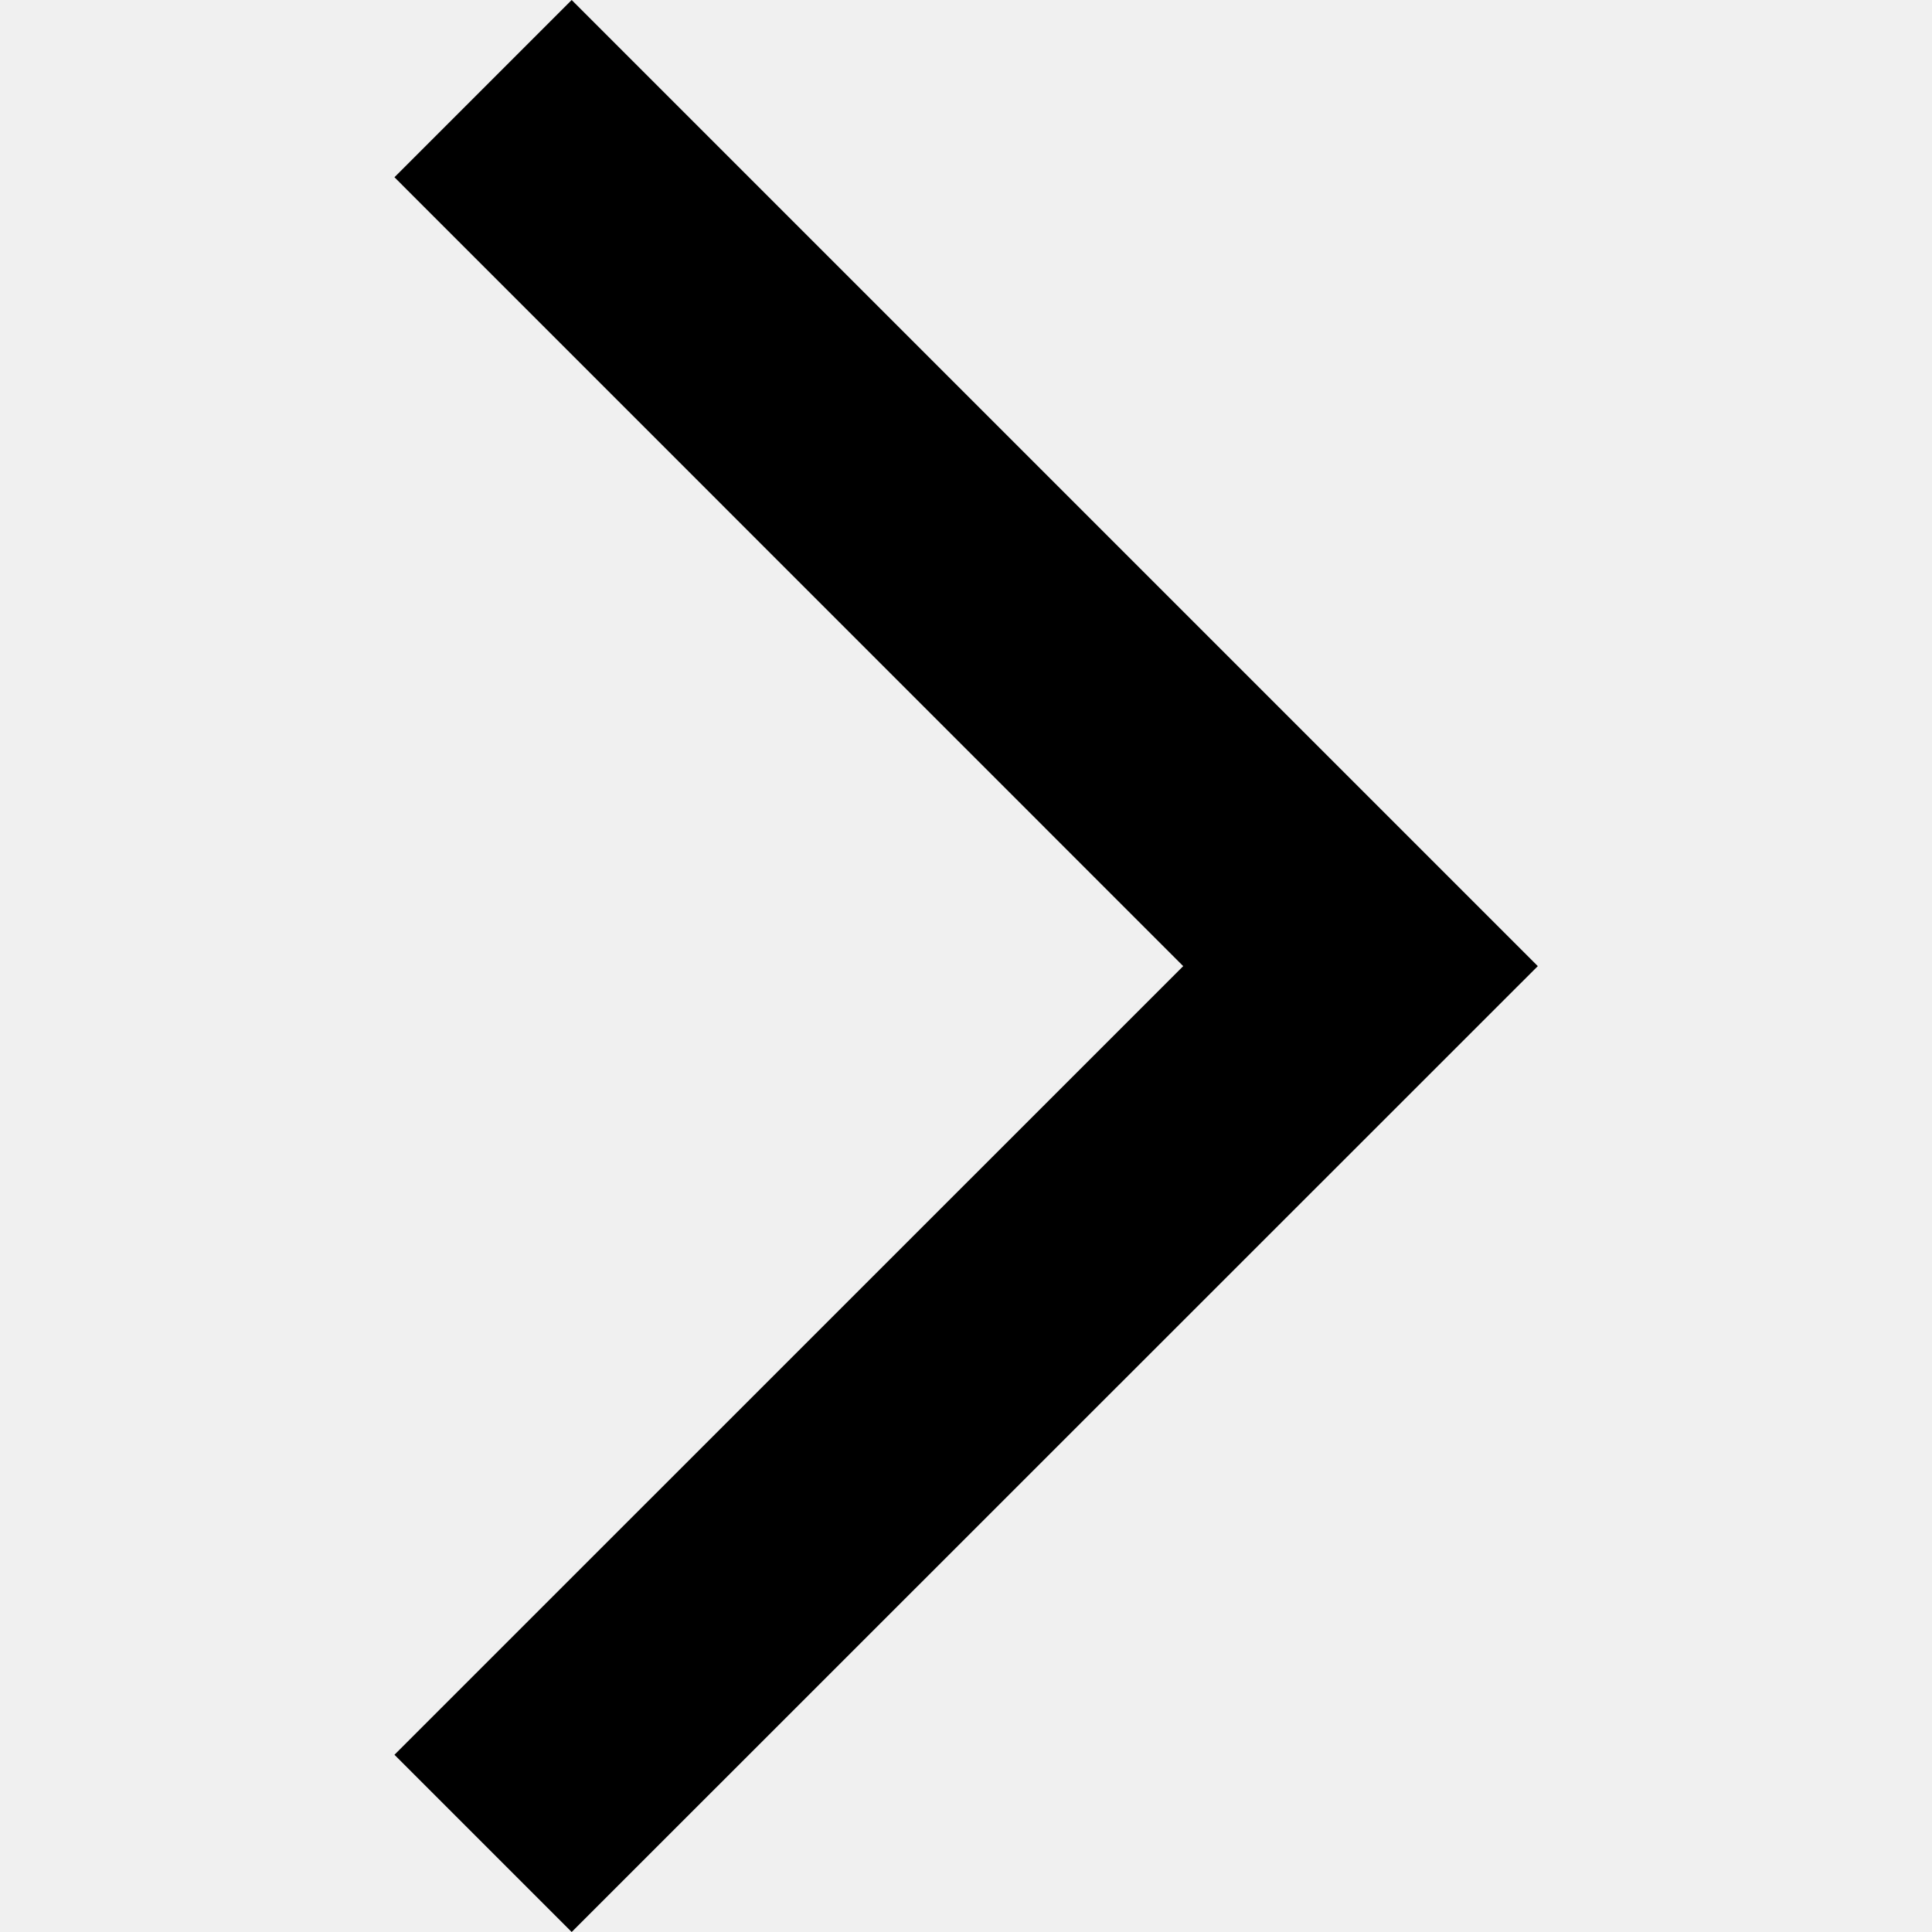
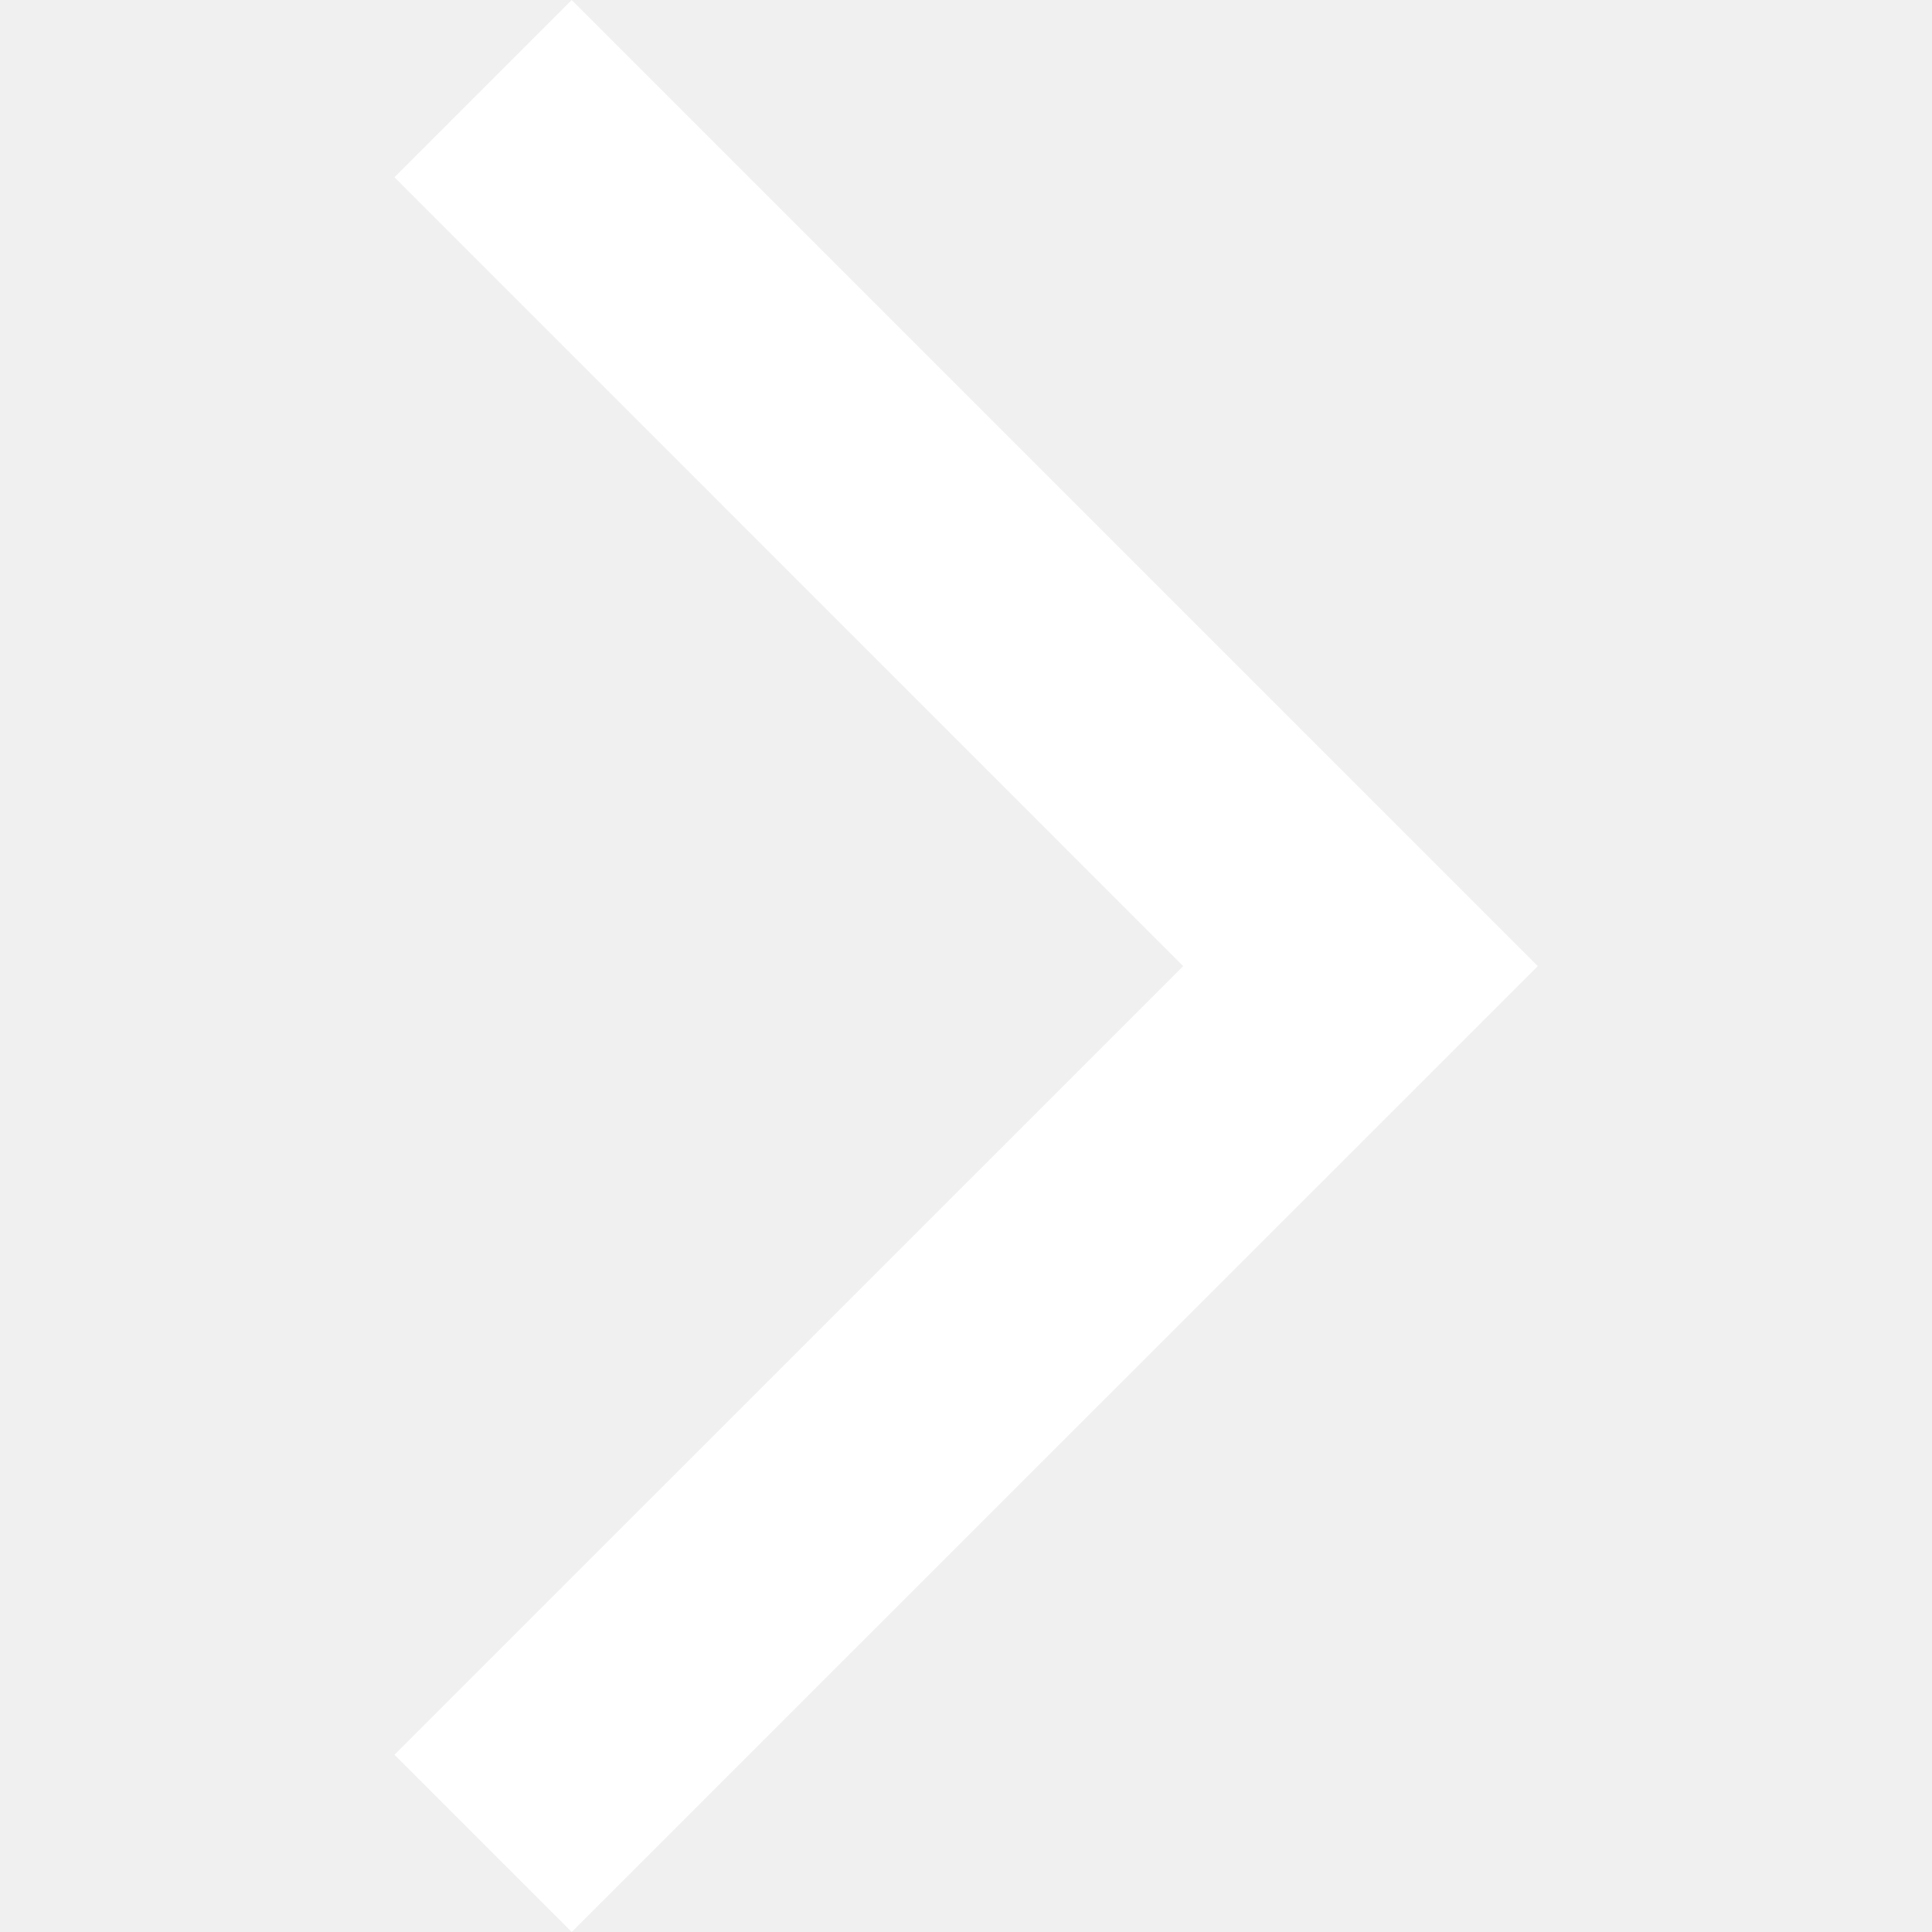
- <svg xmlns="http://www.w3.org/2000/svg" fill="#000000" width="800px" height="800px" viewBox="0 0 1920 1920">
+ <svg xmlns="http://www.w3.org/2000/svg" fill="#ffffff" width="800px" height="800px" viewBox="0 0 1920 1920">
  <path d="M568.13.012 392 176.142l783.864 783.989L392 1743.87 568.13 1920l960.118-959.87z" fill-rule="evenodd" />
</svg>
